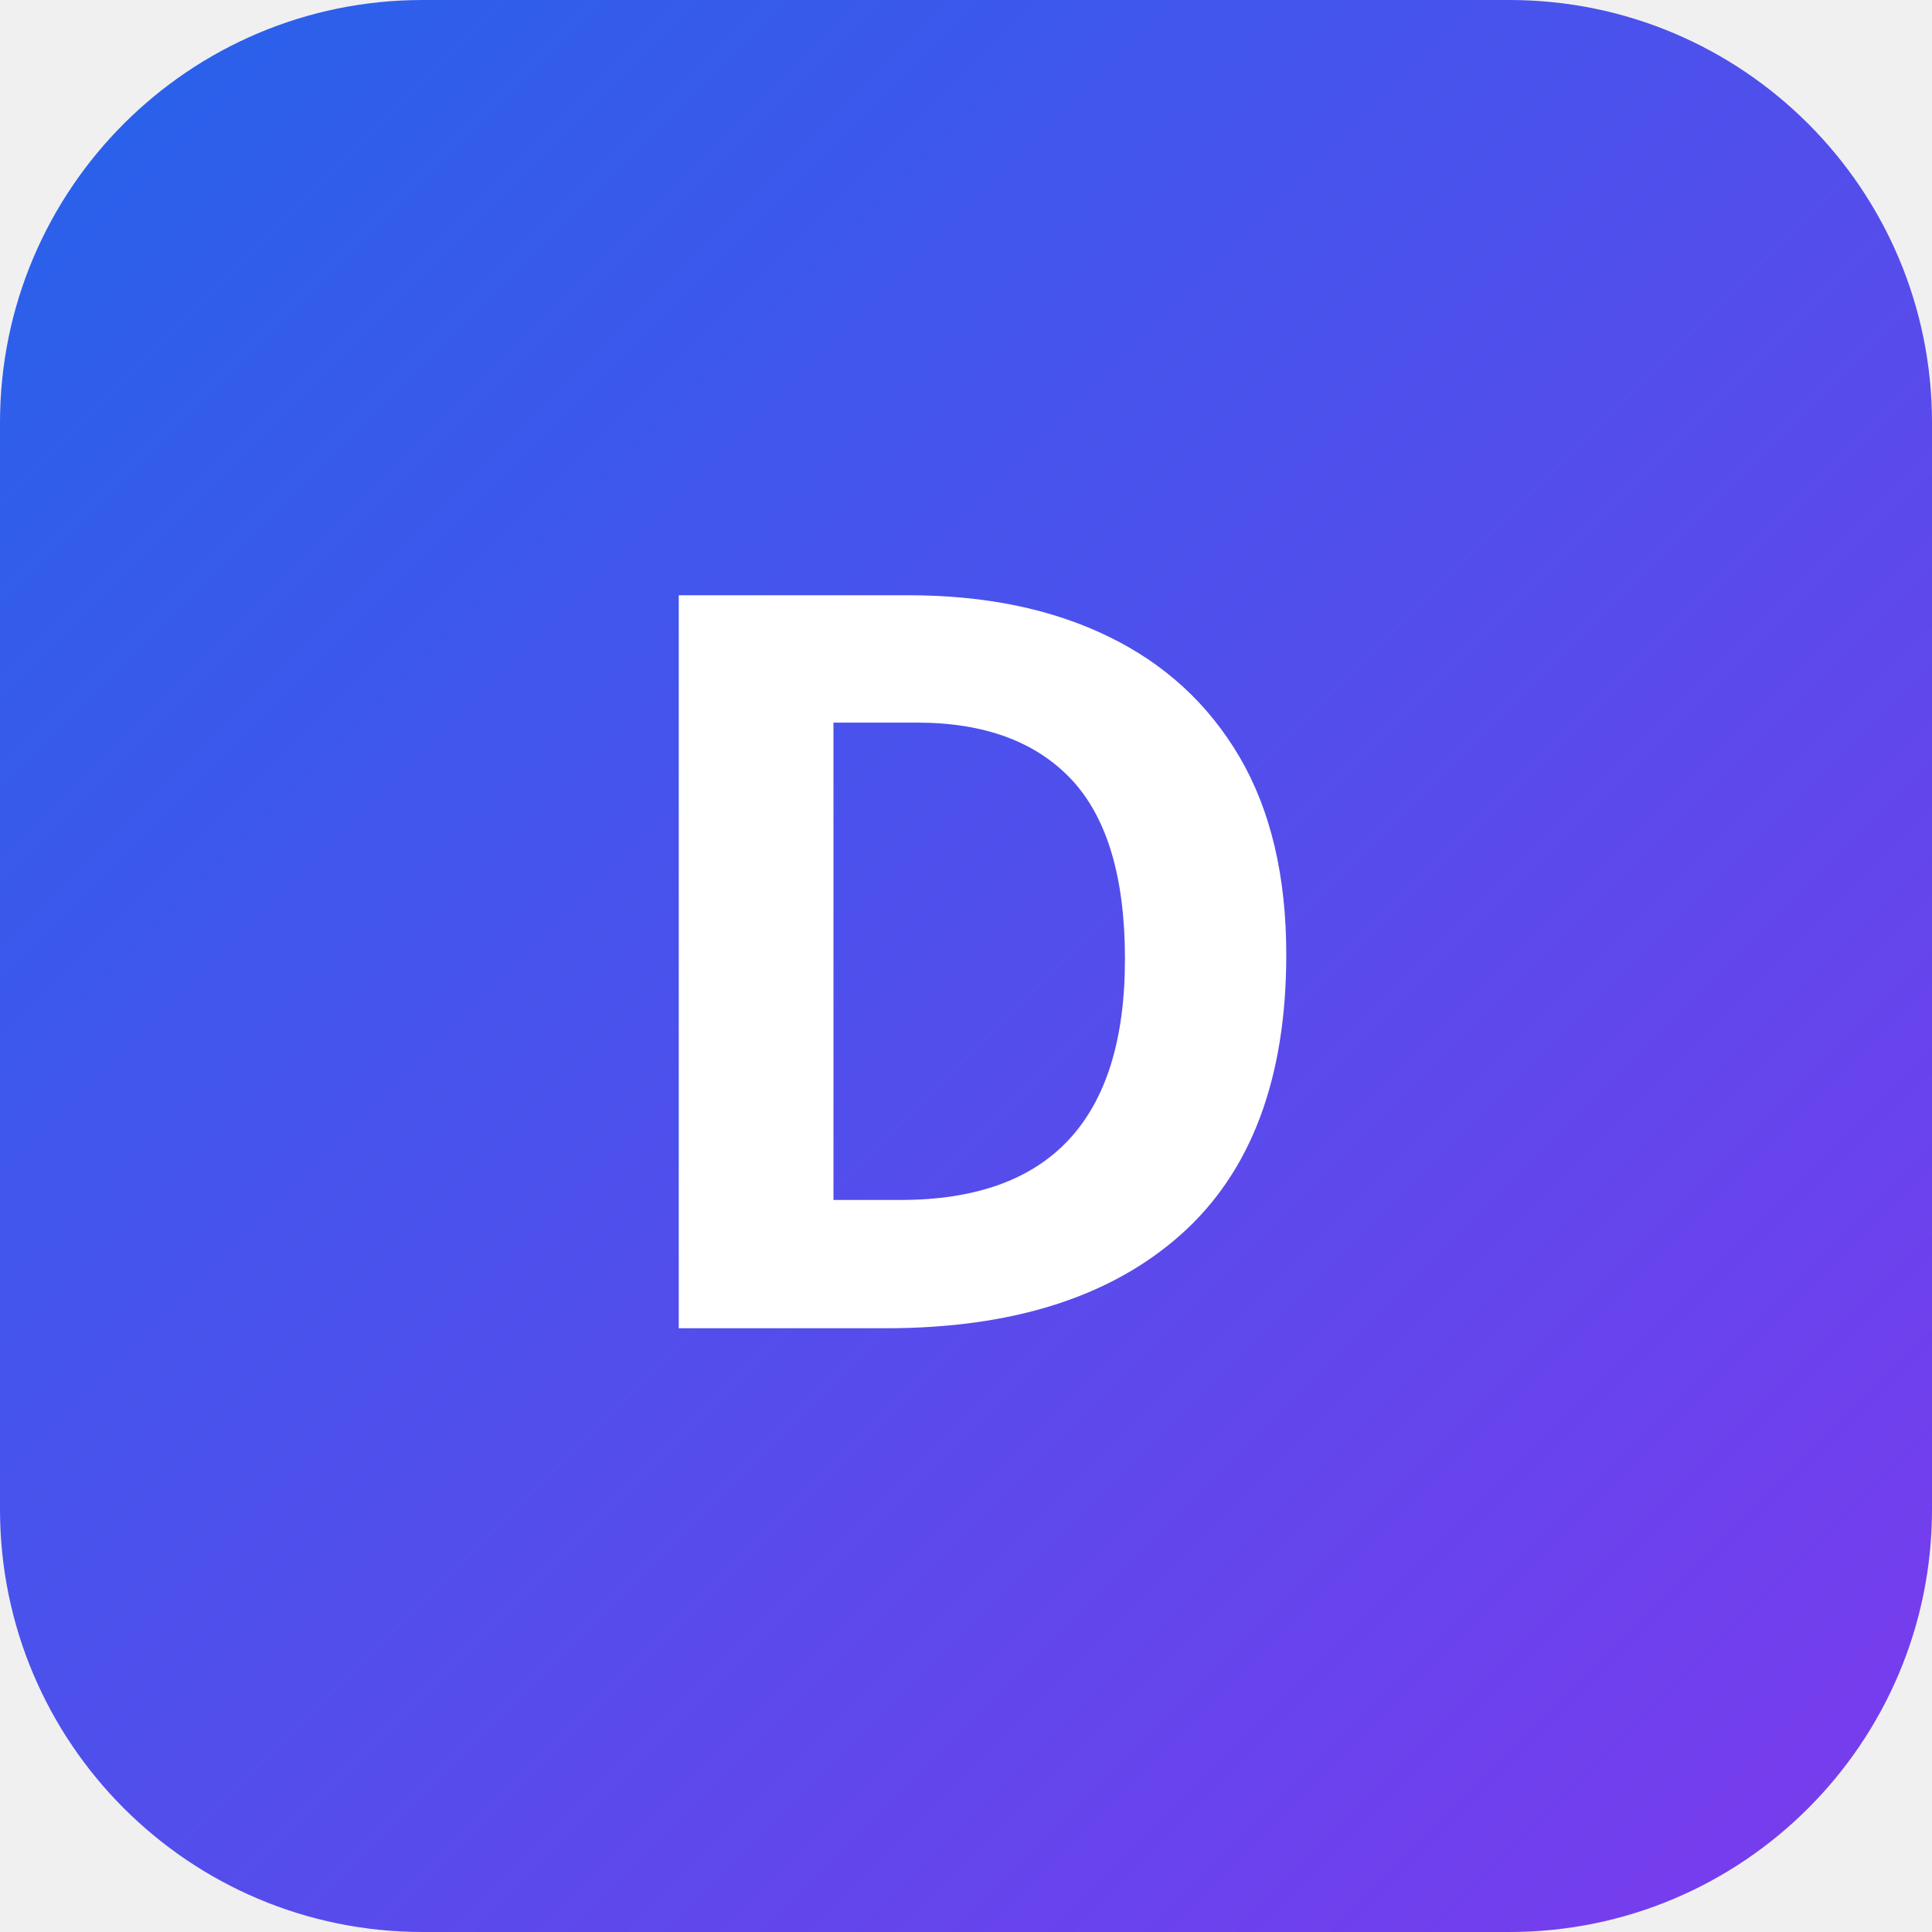
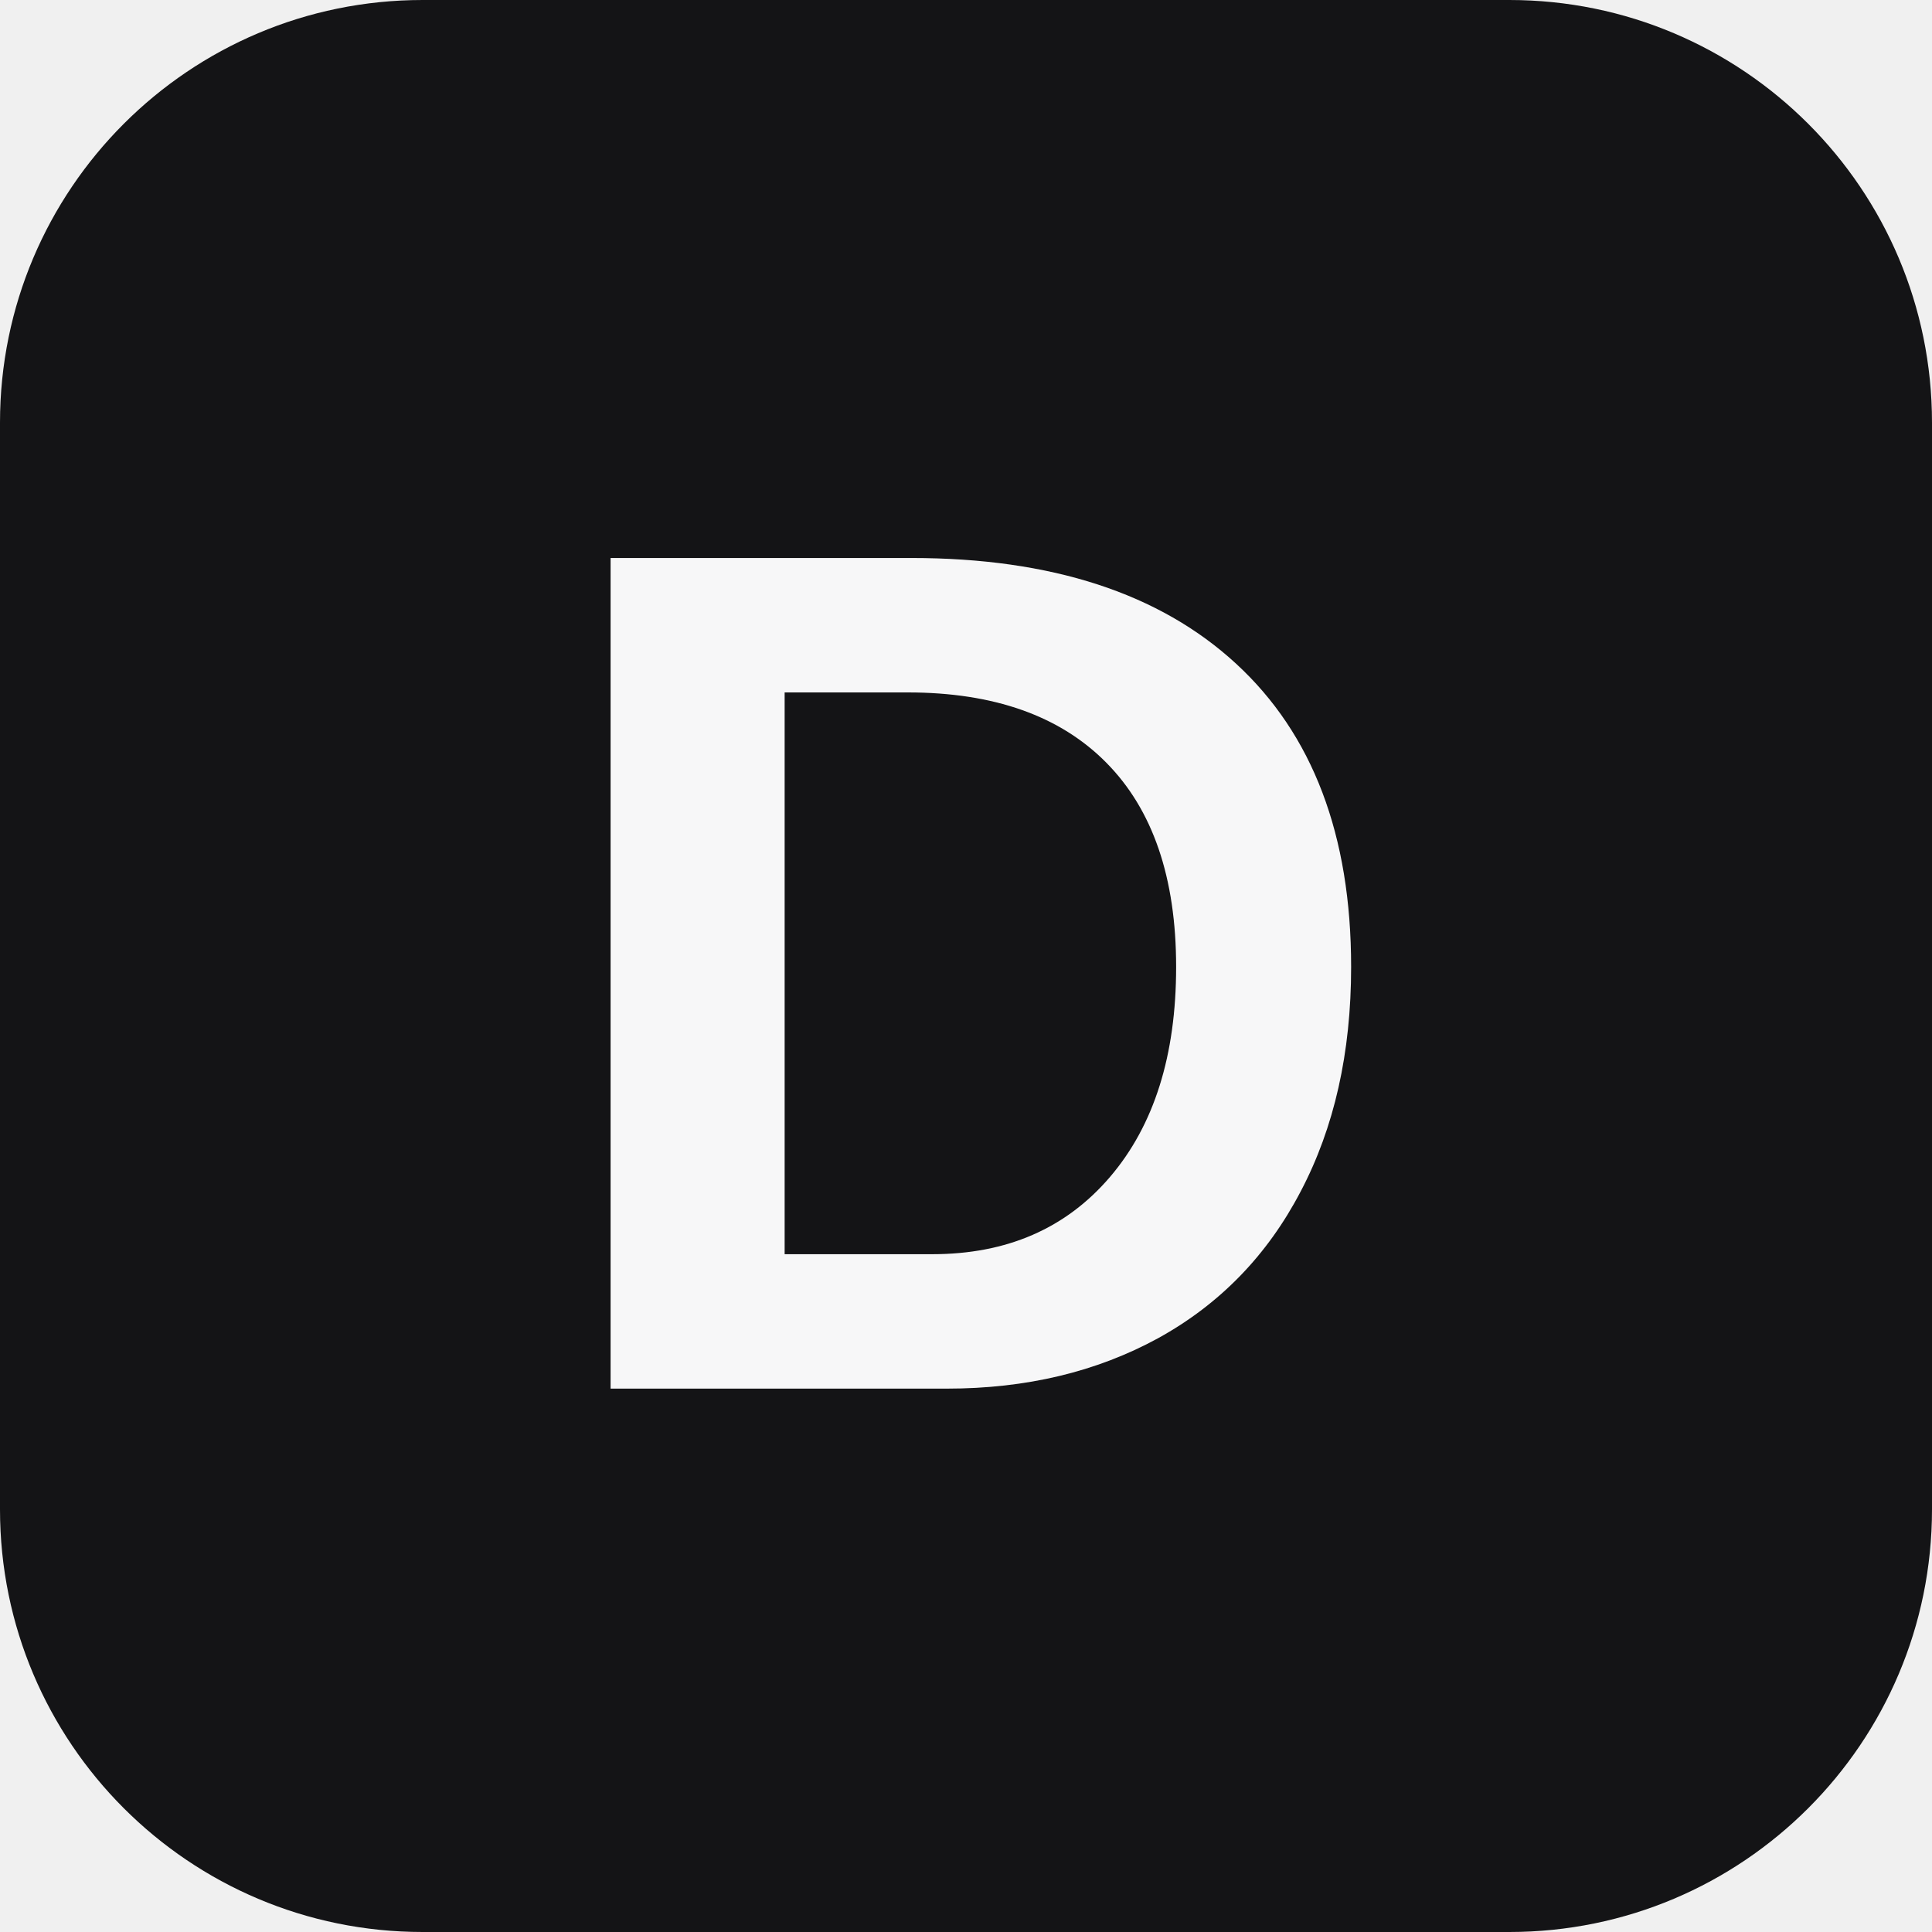
<svg xmlns="http://www.w3.org/2000/svg" viewBox="0 0 64 64" width="64" height="64">
-   <defs>
-     <linearGradient id="g" x1="0" y1="0" x2="1" y2="1">
-       <stop offset="0" stop-color="#2563eb" />
-       <stop offset="1" stop-color="#7c3aed" />
-     </linearGradient>
-   </defs>
-   <rect width="64" height="64" rx="14" fill="url(#g)" />
-   <text x="32" y="44" font-family="ui-sans-serif, system-ui, sans-serif" font-size="34" font-weight="700" fill="#ffffff" text-anchor="middle">D</text>
+   <rect width="64" height="64" rx="14" fill="#141416" />
+   <text x="32" y="46" font-family="Arial, sans-serif" font-size="40" font-weight="600" fill="#f7f7f8" text-anchor="middle">D</text>
</svg>
